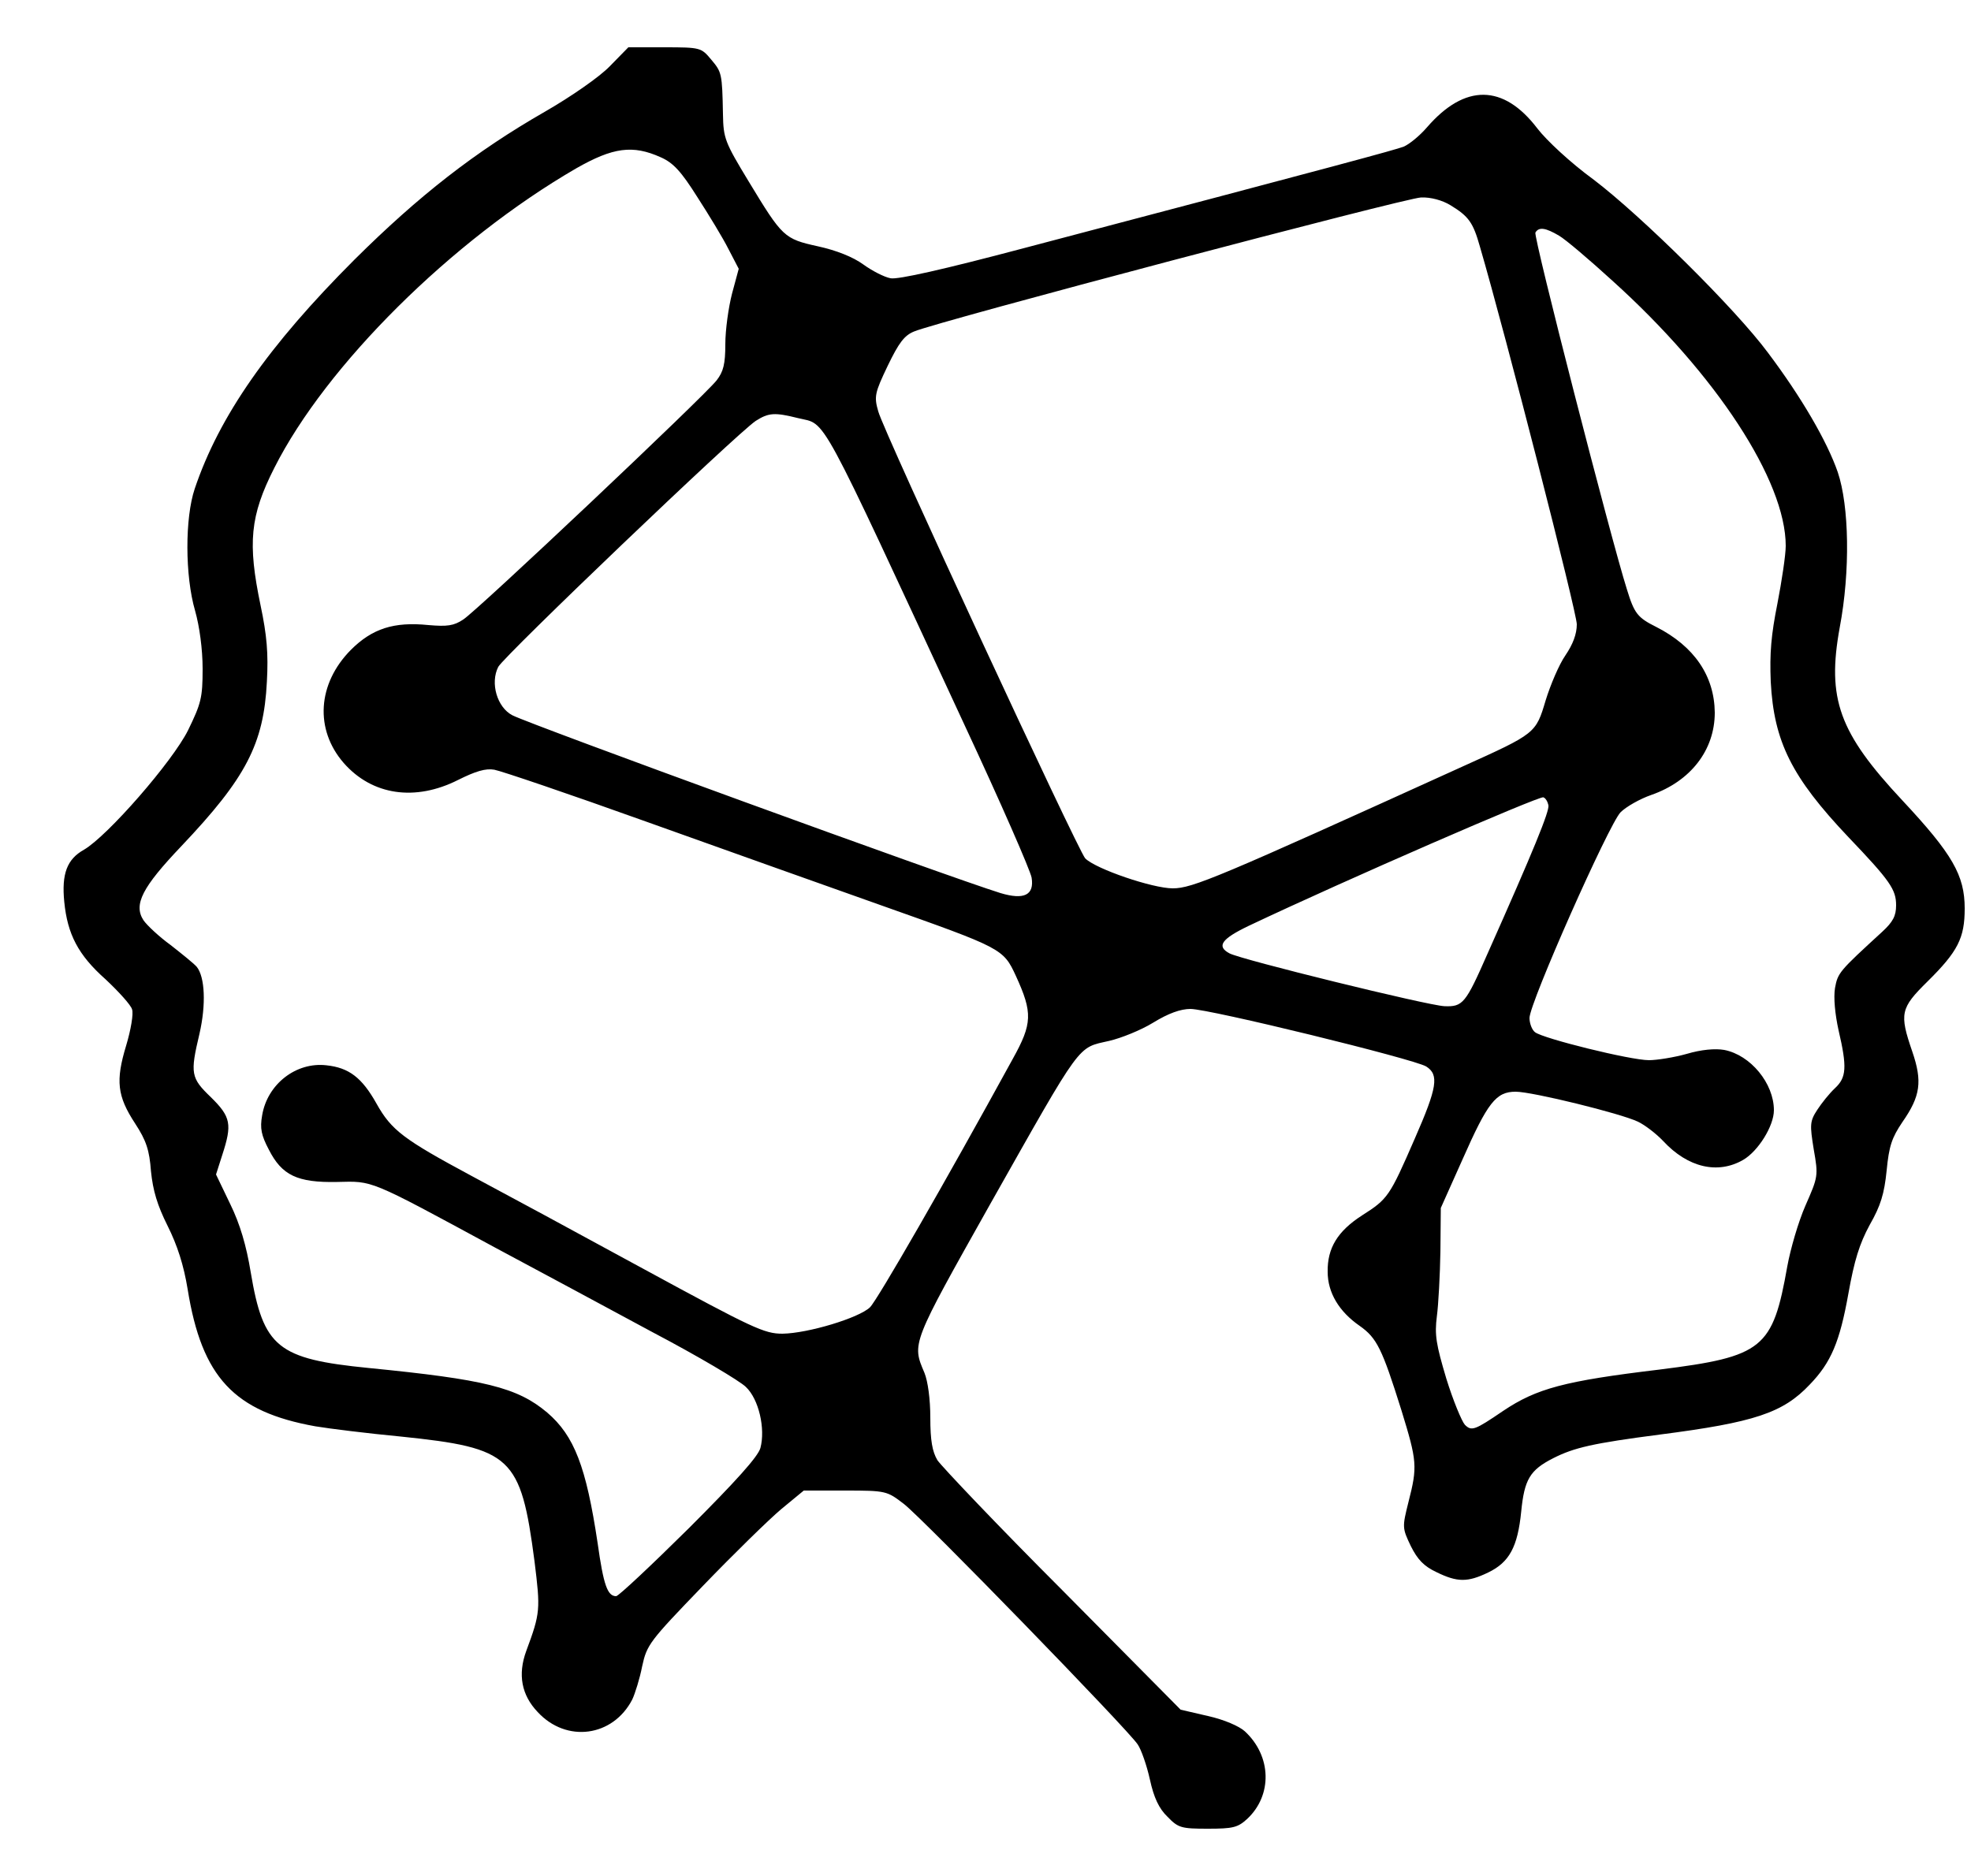
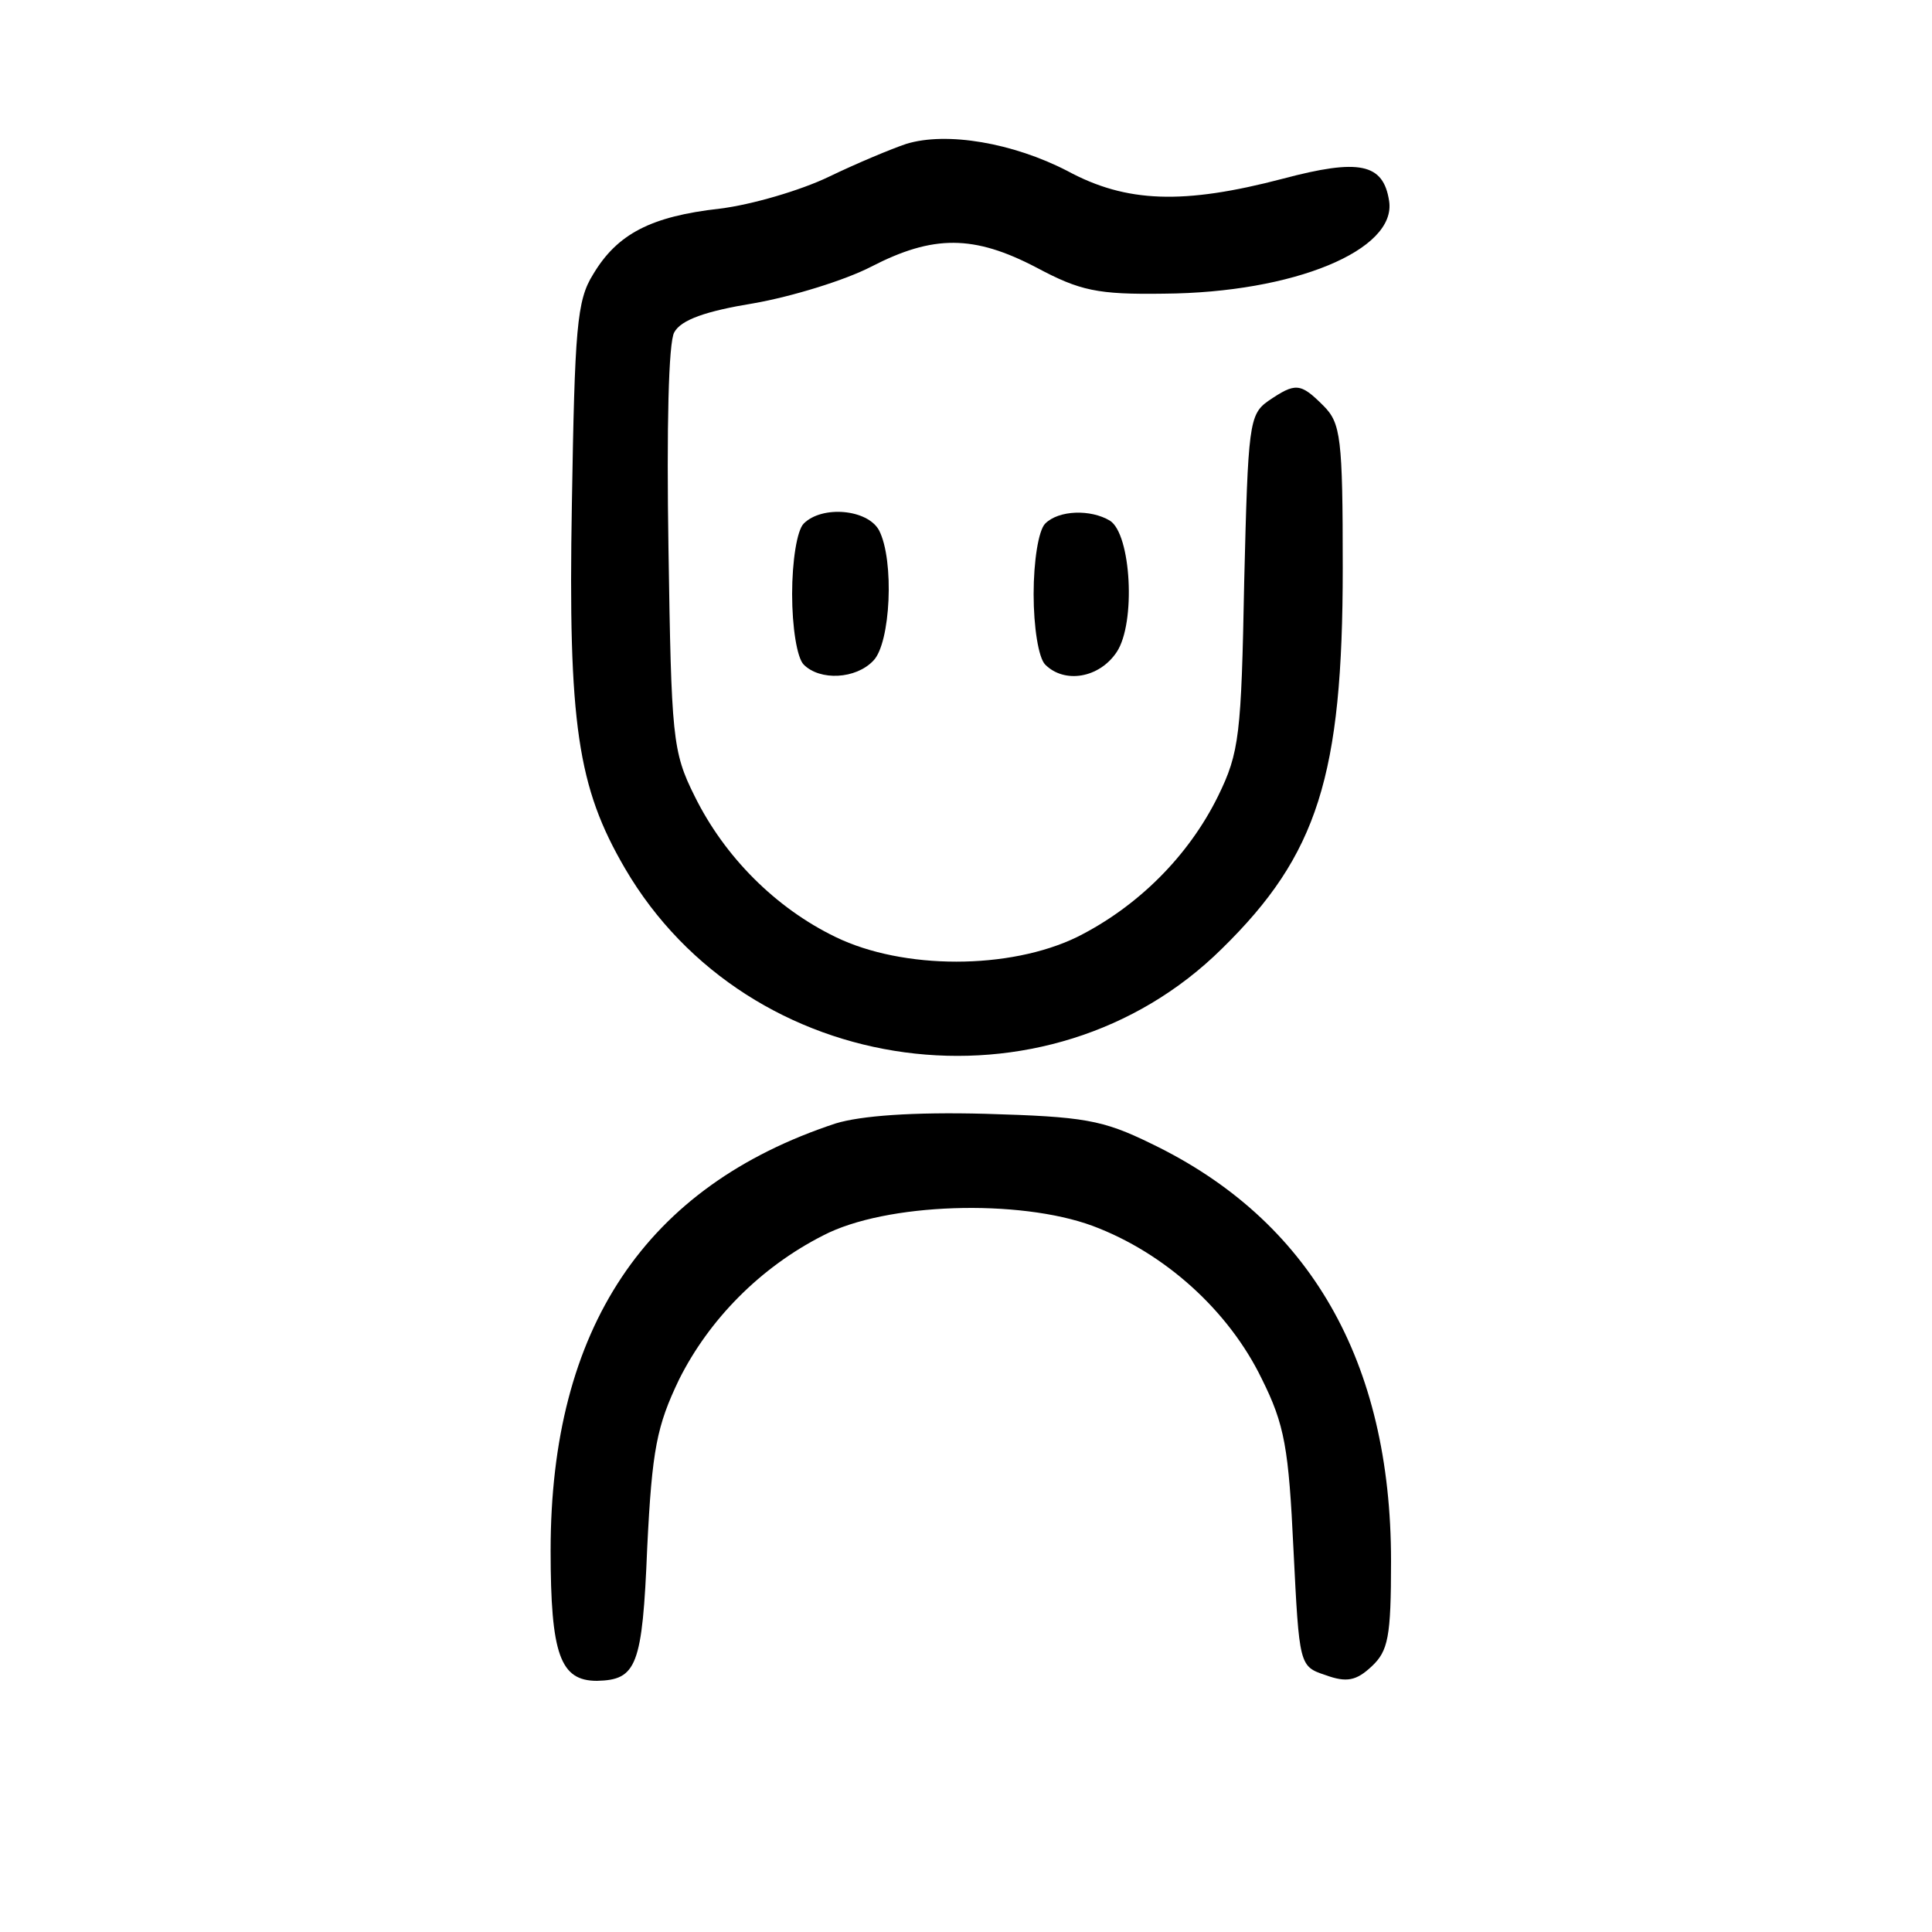
- <svg xmlns="http://www.w3.org/2000/svg" version="1.0" width="500pt" height="476pt" viewBox="0 0 500 476" preserveAspectRatio="xMidYMid meet">
-   <g transform="translate(0,476) scale(0.1,-0.1)" fill="#000000" stroke="none">
-     <path d="M1547 4592 c-26 -27 -98 -77 -164 -115 -178 -102 -321 -214 -484 -376 -218 -218 -343 -397 -405 -581 -25 -74 -25 -221 1 -310 11 -39 19 -97 19 -147 0 -74 -4 -88 -37 -156 -40 -80 -204 -268 -264 -303 -43 -24 -57 -61 -50 -132 8 -82 35 -135 105 -197 33 -31 64 -65 67 -76 4 -11 -3 -52 -15 -92 -27 -89 -23 -128 23 -198 28 -43 36 -67 40 -121 5 -49 16 -86 42 -138 25 -50 41 -100 51 -161 36 -224 118 -311 324 -348 36 -6 133 -18 217 -26 281 -29 304 -50 339 -317 15 -122 15 -130 -21 -227 -22 -60 -12 -112 29 -155 73 -79 191 -63 240 32 7 15 19 53 25 84 12 55 18 63 154 204 78 81 168 169 199 195 l57 47 105 0 c104 0 106 -1 149 -34 48 -37 569 -573 593 -610 9 -13 23 -53 31 -89 10 -46 23 -74 45 -95 27 -28 35 -30 102 -30 64 0 76 3 100 25 64 60 62 159 -6 222 -14 13 -53 30 -94 39 l-69 16 -299 302 c-165 165 -307 315 -318 331 -13 22 -18 50 -18 108 0 46 -6 92 -15 114 -32 75 -33 72 167 428 236 418 220 395 302 414 30 7 80 27 111 46 39 24 70 35 95 35 48 0 567 -127 598 -146 33 -21 28 -53 -29 -183 -64 -147 -68 -153 -134 -195 -62 -40 -88 -83 -87 -143 0 -53 29 -101 81 -137 44 -31 57 -58 106 -214 40 -130 41 -143 18 -233 -16 -64 -16 -66 6 -112 17 -34 33 -51 65 -66 53 -26 79 -26 131 -1 54 26 75 65 84 155 8 81 22 105 81 135 53 27 101 38 270 60 241 31 313 55 381 127 54 56 76 108 98 231 15 84 28 126 54 174 28 49 37 79 43 138 6 62 13 83 40 123 46 66 51 103 25 179 -33 96 -30 110 38 177 78 77 95 111 95 186 0 84 -31 138 -158 274 -161 172 -192 258 -159 439 27 143 24 308 -5 394 -27 78 -92 190 -177 303 -83 112 -321 347 -442 439 -59 43 -120 100 -143 130 -86 113 -184 114 -280 3 -19 -22 -45 -43 -59 -49 -24 -9 -153 -44 -965 -258 -200 -53 -319 -80 -337 -76 -16 3 -47 19 -69 35 -26 19 -69 36 -115 46 -86 19 -90 23 -176 165 -60 99 -64 109 -65 170 -2 104 -3 107 -30 139 -25 30 -27 31 -118 31 l-92 0 -47 -48z m129 -231 c32 -14 52 -36 93 -101 29 -45 65 -104 79 -132 l26 -50 -17 -63 c-9 -35 -17 -92 -17 -128 0 -51 -5 -70 -22 -92 -32 -41 -608 -585 -643 -607 -24 -16 -41 -18 -88 -14 -88 9 -143 -9 -197 -63 -85 -86 -92 -202 -18 -287 72 -82 181 -98 290 -43 44 22 70 30 92 26 17 -3 191 -62 386 -132 195 -70 463 -165 595 -212 308 -109 310 -110 342 -179 43 -94 42 -121 -8 -211 -172 -314 -343 -611 -362 -630 -28 -27 -157 -66 -222 -67 -46 0 -74 13 -350 163 -165 90 -363 197 -440 238 -171 92 -202 115 -240 183 -37 66 -70 91 -127 97 -77 9 -150 -48 -163 -127 -6 -33 -2 -51 17 -87 33 -65 72 -84 173 -82 92 2 77 9 400 -166 105 -56 285 -153 400 -215 116 -61 222 -124 237 -139 33 -31 50 -106 37 -155 -6 -22 -63 -85 -182 -204 -95 -94 -178 -172 -184 -172 -22 0 -32 28 -47 135 -29 193 -59 272 -128 331 -76 64 -159 84 -453 113 -231 23 -267 52 -299 243 -11 67 -27 122 -52 173 l-36 75 16 50 c25 77 22 96 -29 146 -51 49 -53 60 -29 161 17 74 14 144 -7 170 -8 9 -38 33 -66 55 -29 21 -60 50 -69 63 -26 40 -3 84 96 188 164 173 209 259 217 417 4 72 0 118 -16 194 -33 158 -27 227 35 349 131 260 450 577 766 760 93 53 143 60 214 28z m2004 -122 c46 -28 57 -44 74 -104 66 -226 246 -929 246 -959 0 -25 -10 -51 -29 -79 -16 -23 -38 -75 -50 -114 -25 -84 -25 -84 -211 -168 -621 -282 -685 -309 -735 -309 -51 0 -195 49 -222 76 -18 19 -512 1084 -525 1134 -11 38 -9 47 24 116 28 58 42 77 67 87 62 26 1247 339 1286 340 24 1 54 -7 75 -20z m275 -77 c17 -10 77 -61 135 -114 264 -238 440 -508 440 -673 0 -23 -10 -89 -21 -146 -16 -80 -20 -126 -17 -199 8 -152 53 -242 197 -394 106 -111 121 -133 121 -173 0 -27 -8 -42 -35 -67 -109 -100 -113 -104 -120 -143 -4 -24 0 -66 9 -107 22 -94 20 -120 -9 -147 -14 -13 -34 -38 -45 -55 -19 -29 -19 -38 -9 -100 12 -68 11 -70 -21 -143 -18 -41 -38 -110 -46 -154 -37 -209 -61 -229 -324 -262 -242 -29 -312 -48 -397 -105 -72 -49 -80 -52 -97 -35 -8 9 -30 62 -47 117 -26 87 -30 111 -24 158 4 30 8 105 9 165 l1 110 55 123 c64 145 85 172 135 172 42 0 266 -55 310 -76 17 -8 46 -30 64 -49 63 -68 139 -85 203 -48 38 22 78 86 78 126 0 68 -59 140 -126 153 -23 4 -58 1 -95 -10 -32 -9 -76 -16 -96 -16 -47 0 -269 55 -289 71 -8 6 -14 23 -14 36 0 38 201 491 231 522 14 14 49 34 78 44 100 35 161 114 161 209 -1 93 -52 168 -148 217 -48 24 -56 34 -75 96 -40 126 -238 896 -232 905 9 15 26 12 60 -8z m-1930 -463 c73 -18 45 34 422 -779 91 -195 167 -369 170 -387 7 -44 -19 -57 -79 -39 -135 42 -1191 427 -1238 451 -39 20 -57 82 -36 123 15 28 604 591 653 624 33 21 48 22 108 7z m1903 -982 c3 -15 -37 -113 -155 -378 -55 -125 -62 -134 -109 -132 -43 2 -515 118 -545 134 -34 18 -20 37 49 70 249 118 735 329 747 326 6 -2 11 -11 13 -20z" />
+ <svg xmlns="http://www.w3.org/2000/svg" version="1.0" width="200pt" height="200pt" viewBox="0 0 200 200" preserveAspectRatio="xMidYMid meet">
+   <g transform="translate(0,200) scale(0.1,-0.1)" fill="#000000" stroke="none">
+     <path d="M938 1851 c-15 -5 -51 -20 -80 -34 -29 -14 -80 -29 -113 -33 -71 -8 -106 -26 -131 -68 -17 -27 -19 -56 -22 -238 -4 -228 6 -293 55 -377 128 -219 438 -261 618 -83 99 97 125 179 125 394 0 135 -2 150 -20 168 -24 24 -29 24 -57 5 -20 -14 -21 -25 -25 -187 -3 -159 -5 -177 -27 -222 -31 -63 -84 -115 -146 -146 -70 -34 -180 -34 -250 0 -62 30 -115 83 -146 146 -23 46 -24 61 -27 256 -2 125 0 214 6 224 7 13 33 22 82 30 40 7 95 24 122 38 64 33 106 33 171 -1 45 -24 63 -28 132 -27 134 1 241 45 233 96 -6 39 -31 44 -110 23 -103 -27 -162 -25 -223 8 -56 29 -125 41 -167 28z" />
+     <path d="M832 1458 c-7 -7 -12 -39 -12 -73 0 -34 5 -66 12 -73 17 -17 54 -15 72 4 18 18 22 104 6 135 -12 22 -59 26 -78 7z" />
+     <path d="M1082 1458 c-7 -7 -12 -39 -12 -73 0 -34 5 -66 12 -73 20 -20 56 -14 74 13 20 30 15 122 -7 136 -20 12 -53 11 -67 -3z" />
+     <path d="M865 837 c-197 -65 -295 -212 -295 -442 0 -108 10 -135 48 -135 41 1 47 15 52 138 5 102 10 126 33 174 31 62 84 116 149 149 65 34 203 38 279 10 75 -28 141 -88 175 -158 24 -48 28 -72 33 -177 6 -120 6 -121 33 -130 22 -8 32 -6 48 9 17 16 20 30 20 109 0 207 -84 353 -248 432 -51 25 -70 28 -172 31 -75 2 -129 -2 -155 -10z" />
  </g>
</svg>
